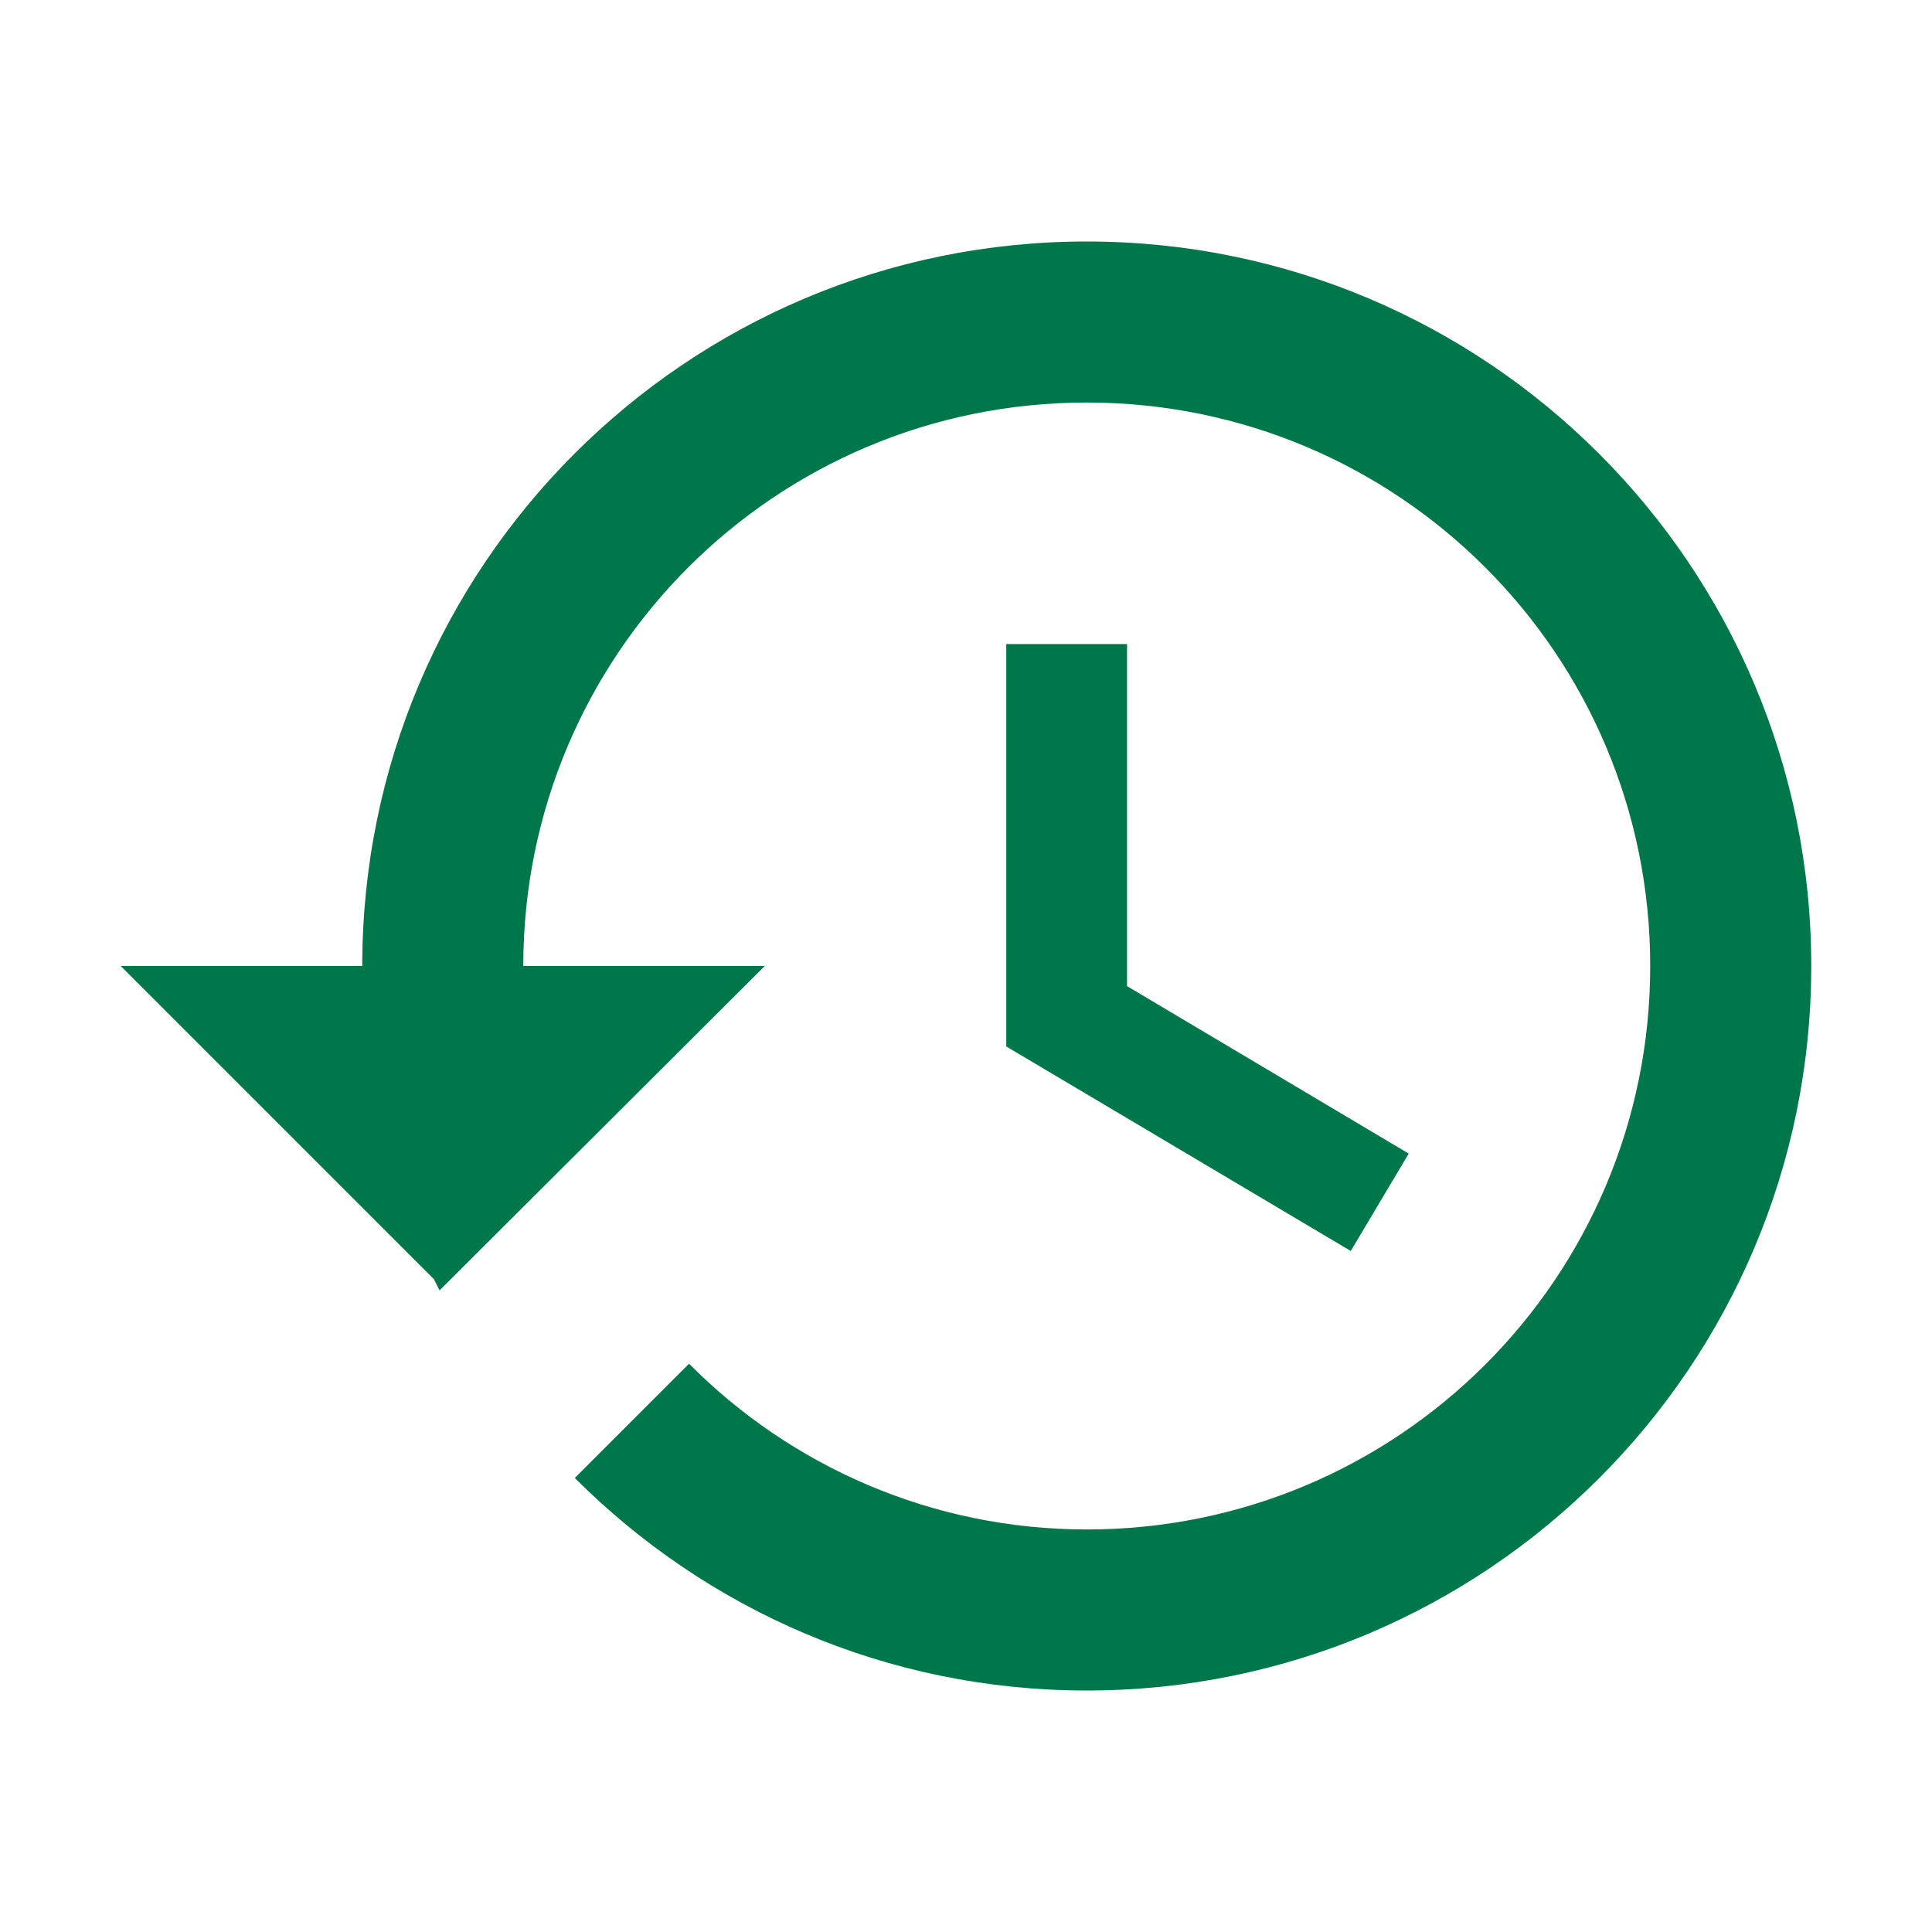
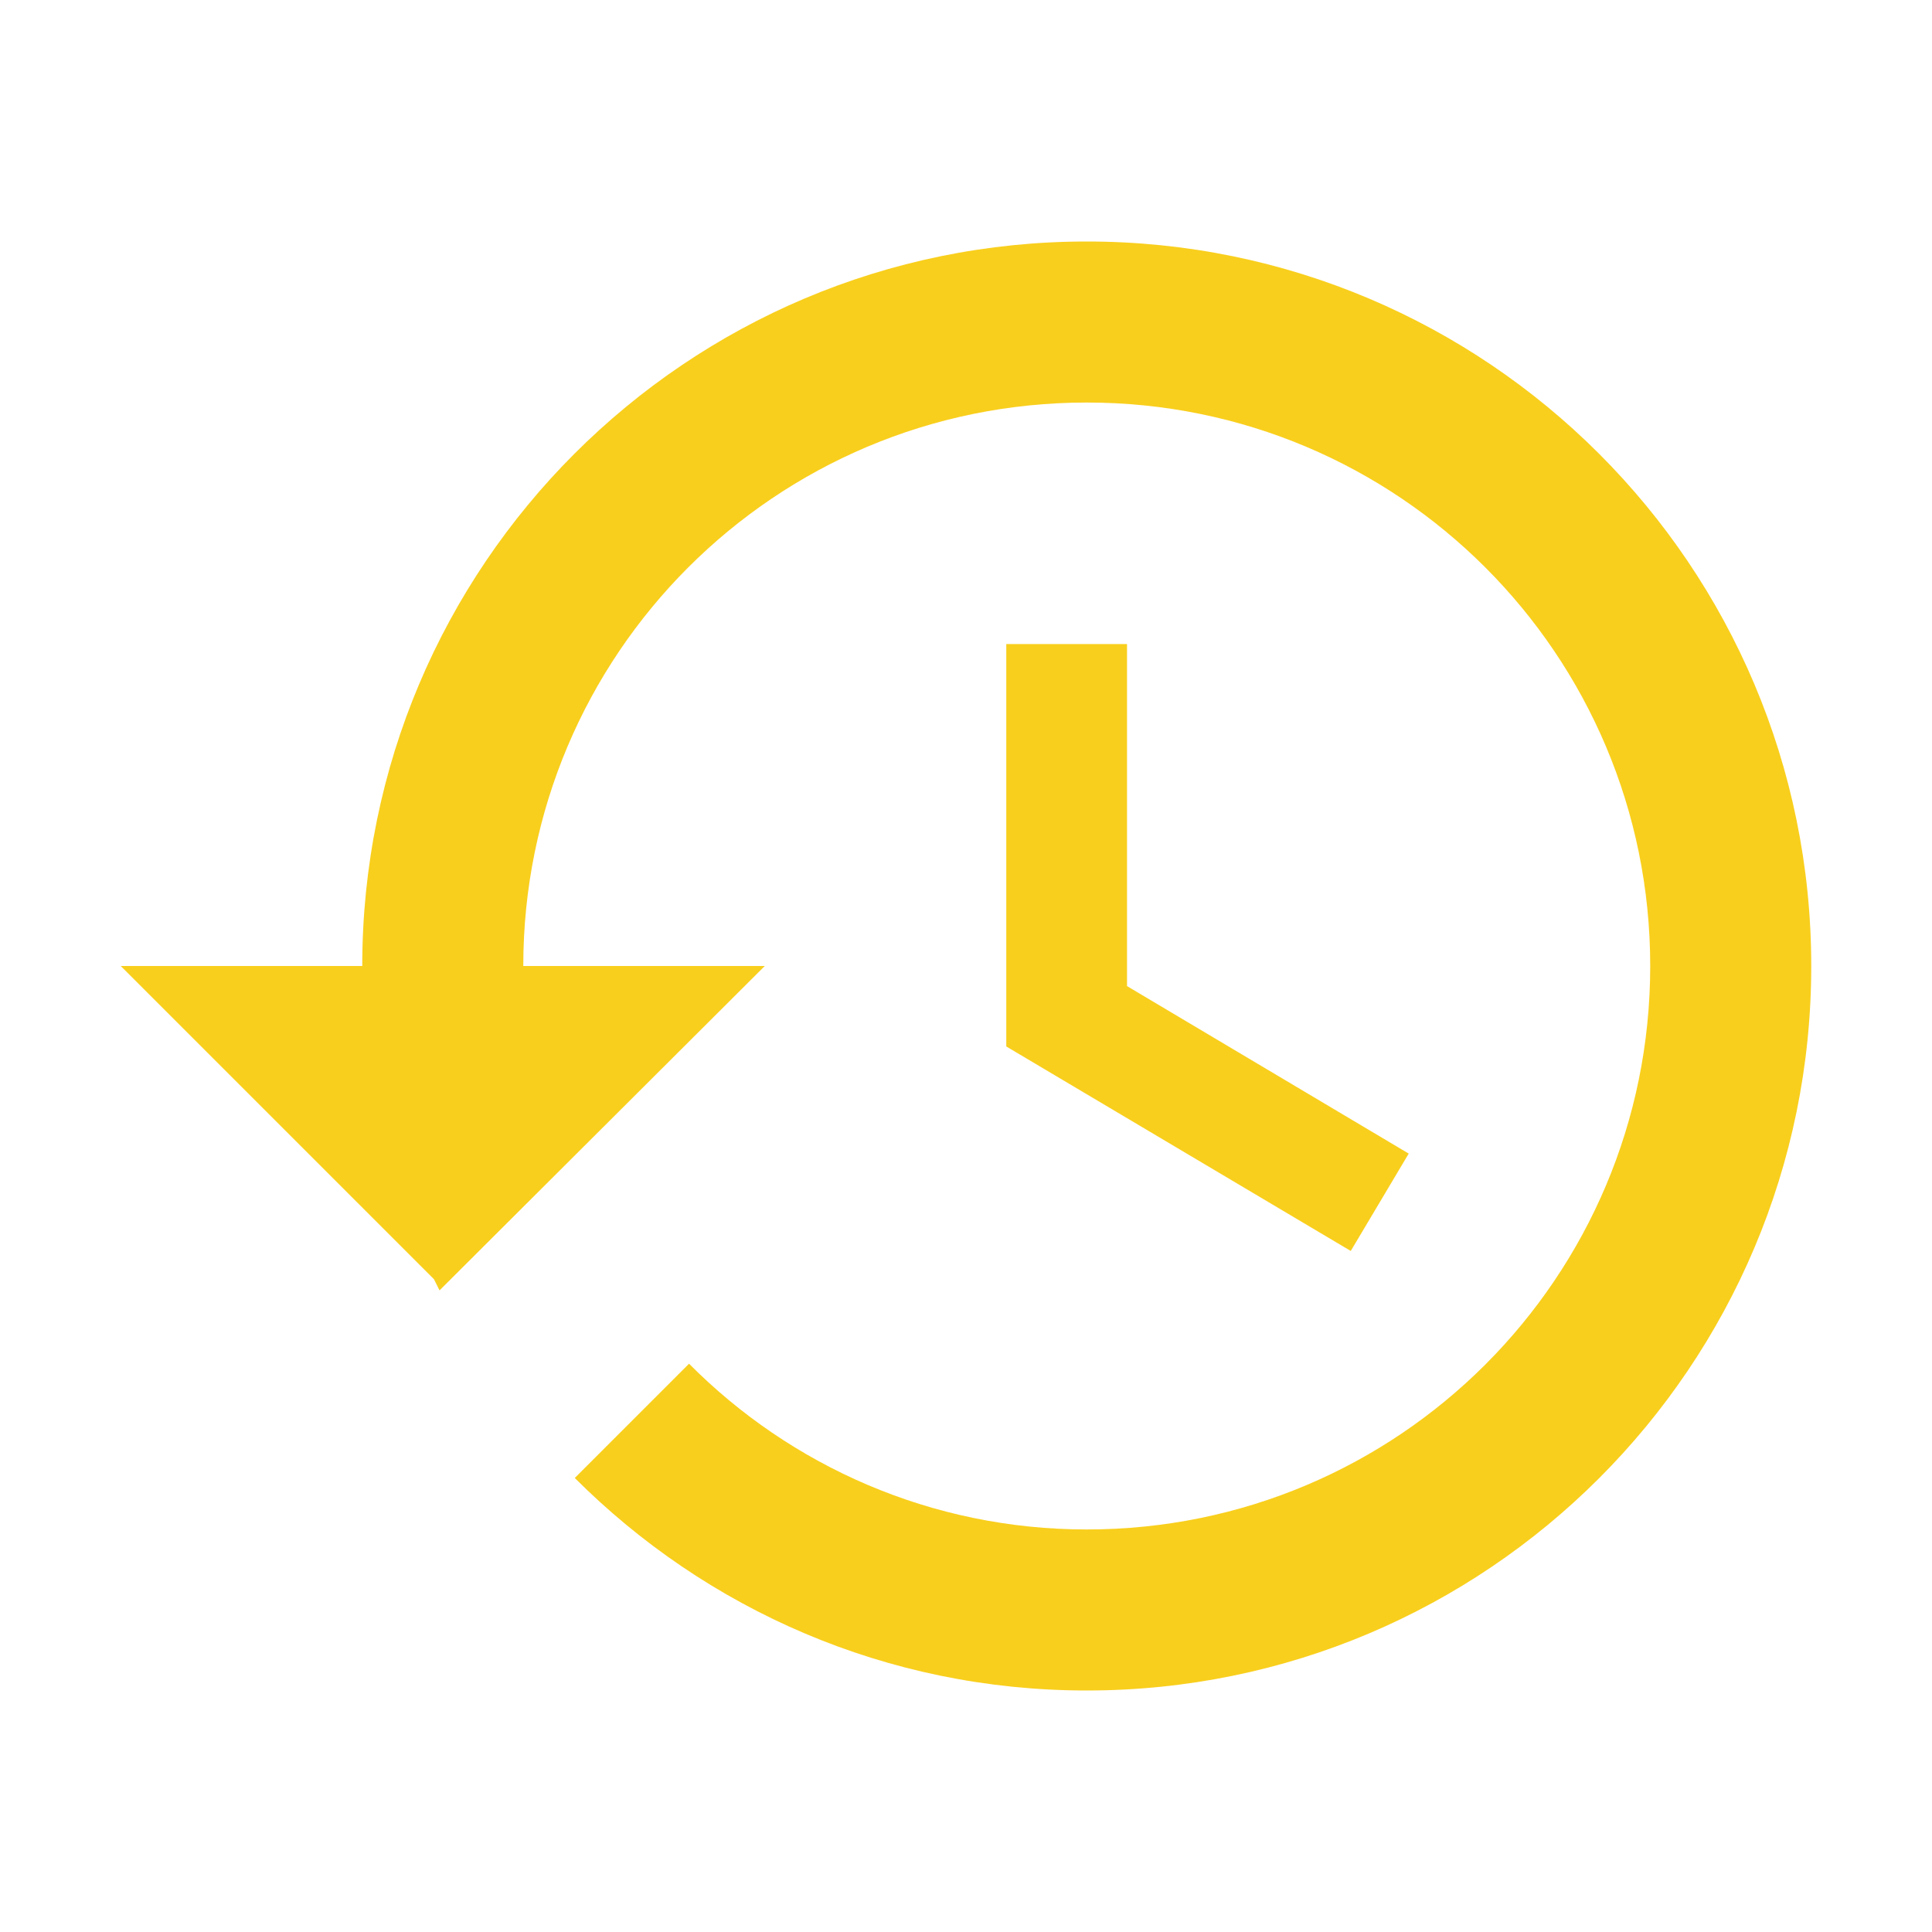
<svg xmlns="http://www.w3.org/2000/svg" width="20" height="20" viewBox="0 0 20 20" fill="none">
-   <path d="M11.25 2.5C7.108 2.5 3.75 5.858 3.75 10H1.25L4.492 13.242L4.55 13.358L7.917 10H5.417C5.417 6.775 8.025 4.167 11.25 4.167C14.475 4.167 17.083 6.775 17.083 10C17.083 13.225 14.475 15.833 11.25 15.833C9.642 15.833 8.183 15.175 7.133 14.117L5.95 15.3C7.308 16.658 9.175 17.5 11.25 17.5C15.392 17.5 18.75 14.142 18.75 10C18.75 5.858 15.392 2.5 11.25 2.5ZM10.417 6.667V10.833L13.983 12.95L14.583 11.942L11.667 10.208V6.667H10.417Z" fill="#00764B" />
+   <path d="M11.25 2.5C7.108 2.5 3.75 5.858 3.75 10H1.25L4.492 13.242L4.55 13.358L7.917 10H5.417C5.417 6.775 8.025 4.167 11.25 4.167C14.475 4.167 17.083 6.775 17.083 10C17.083 13.225 14.475 15.833 11.25 15.833C9.642 15.833 8.183 15.175 7.133 14.117L5.95 15.3C7.308 16.658 9.175 17.5 11.25 17.5C15.392 17.5 18.75 14.142 18.75 10C18.75 5.858 15.392 2.5 11.25 2.5ZM10.417 6.667V10.833L13.983 12.95L14.583 11.942L11.667 10.208V6.667H10.417Z" fill="#f9cf1d" />
</svg>
